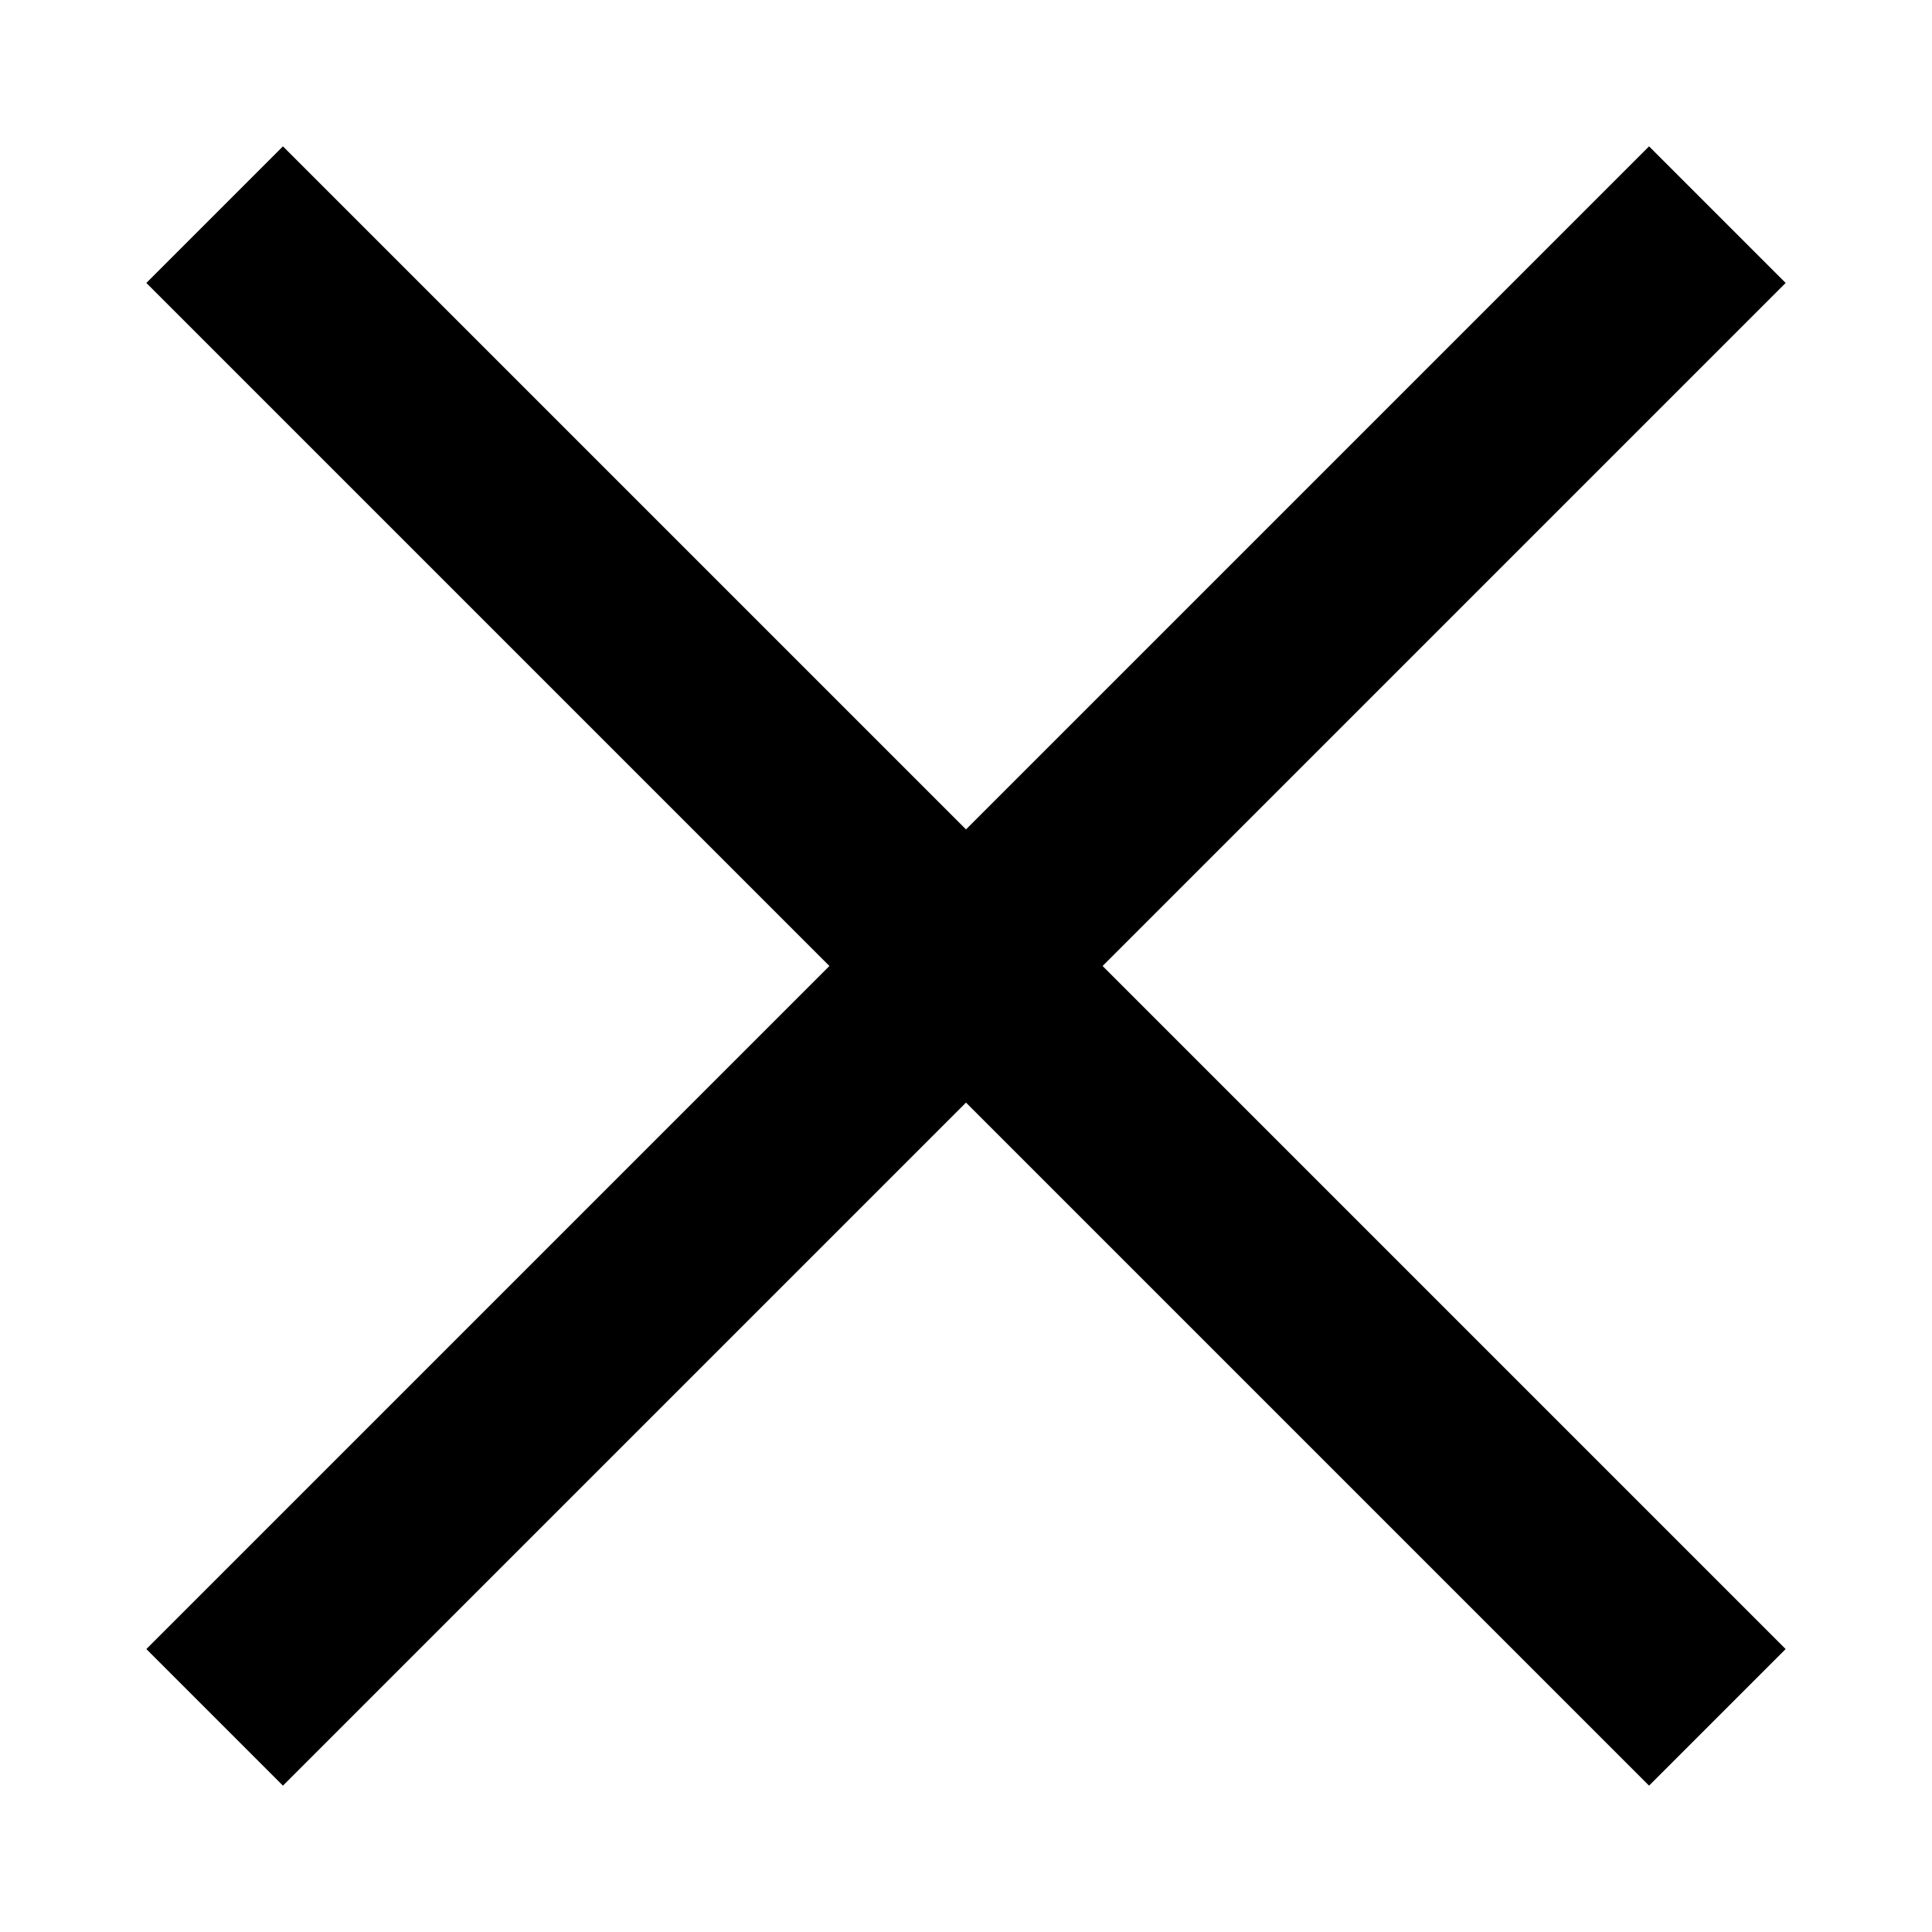
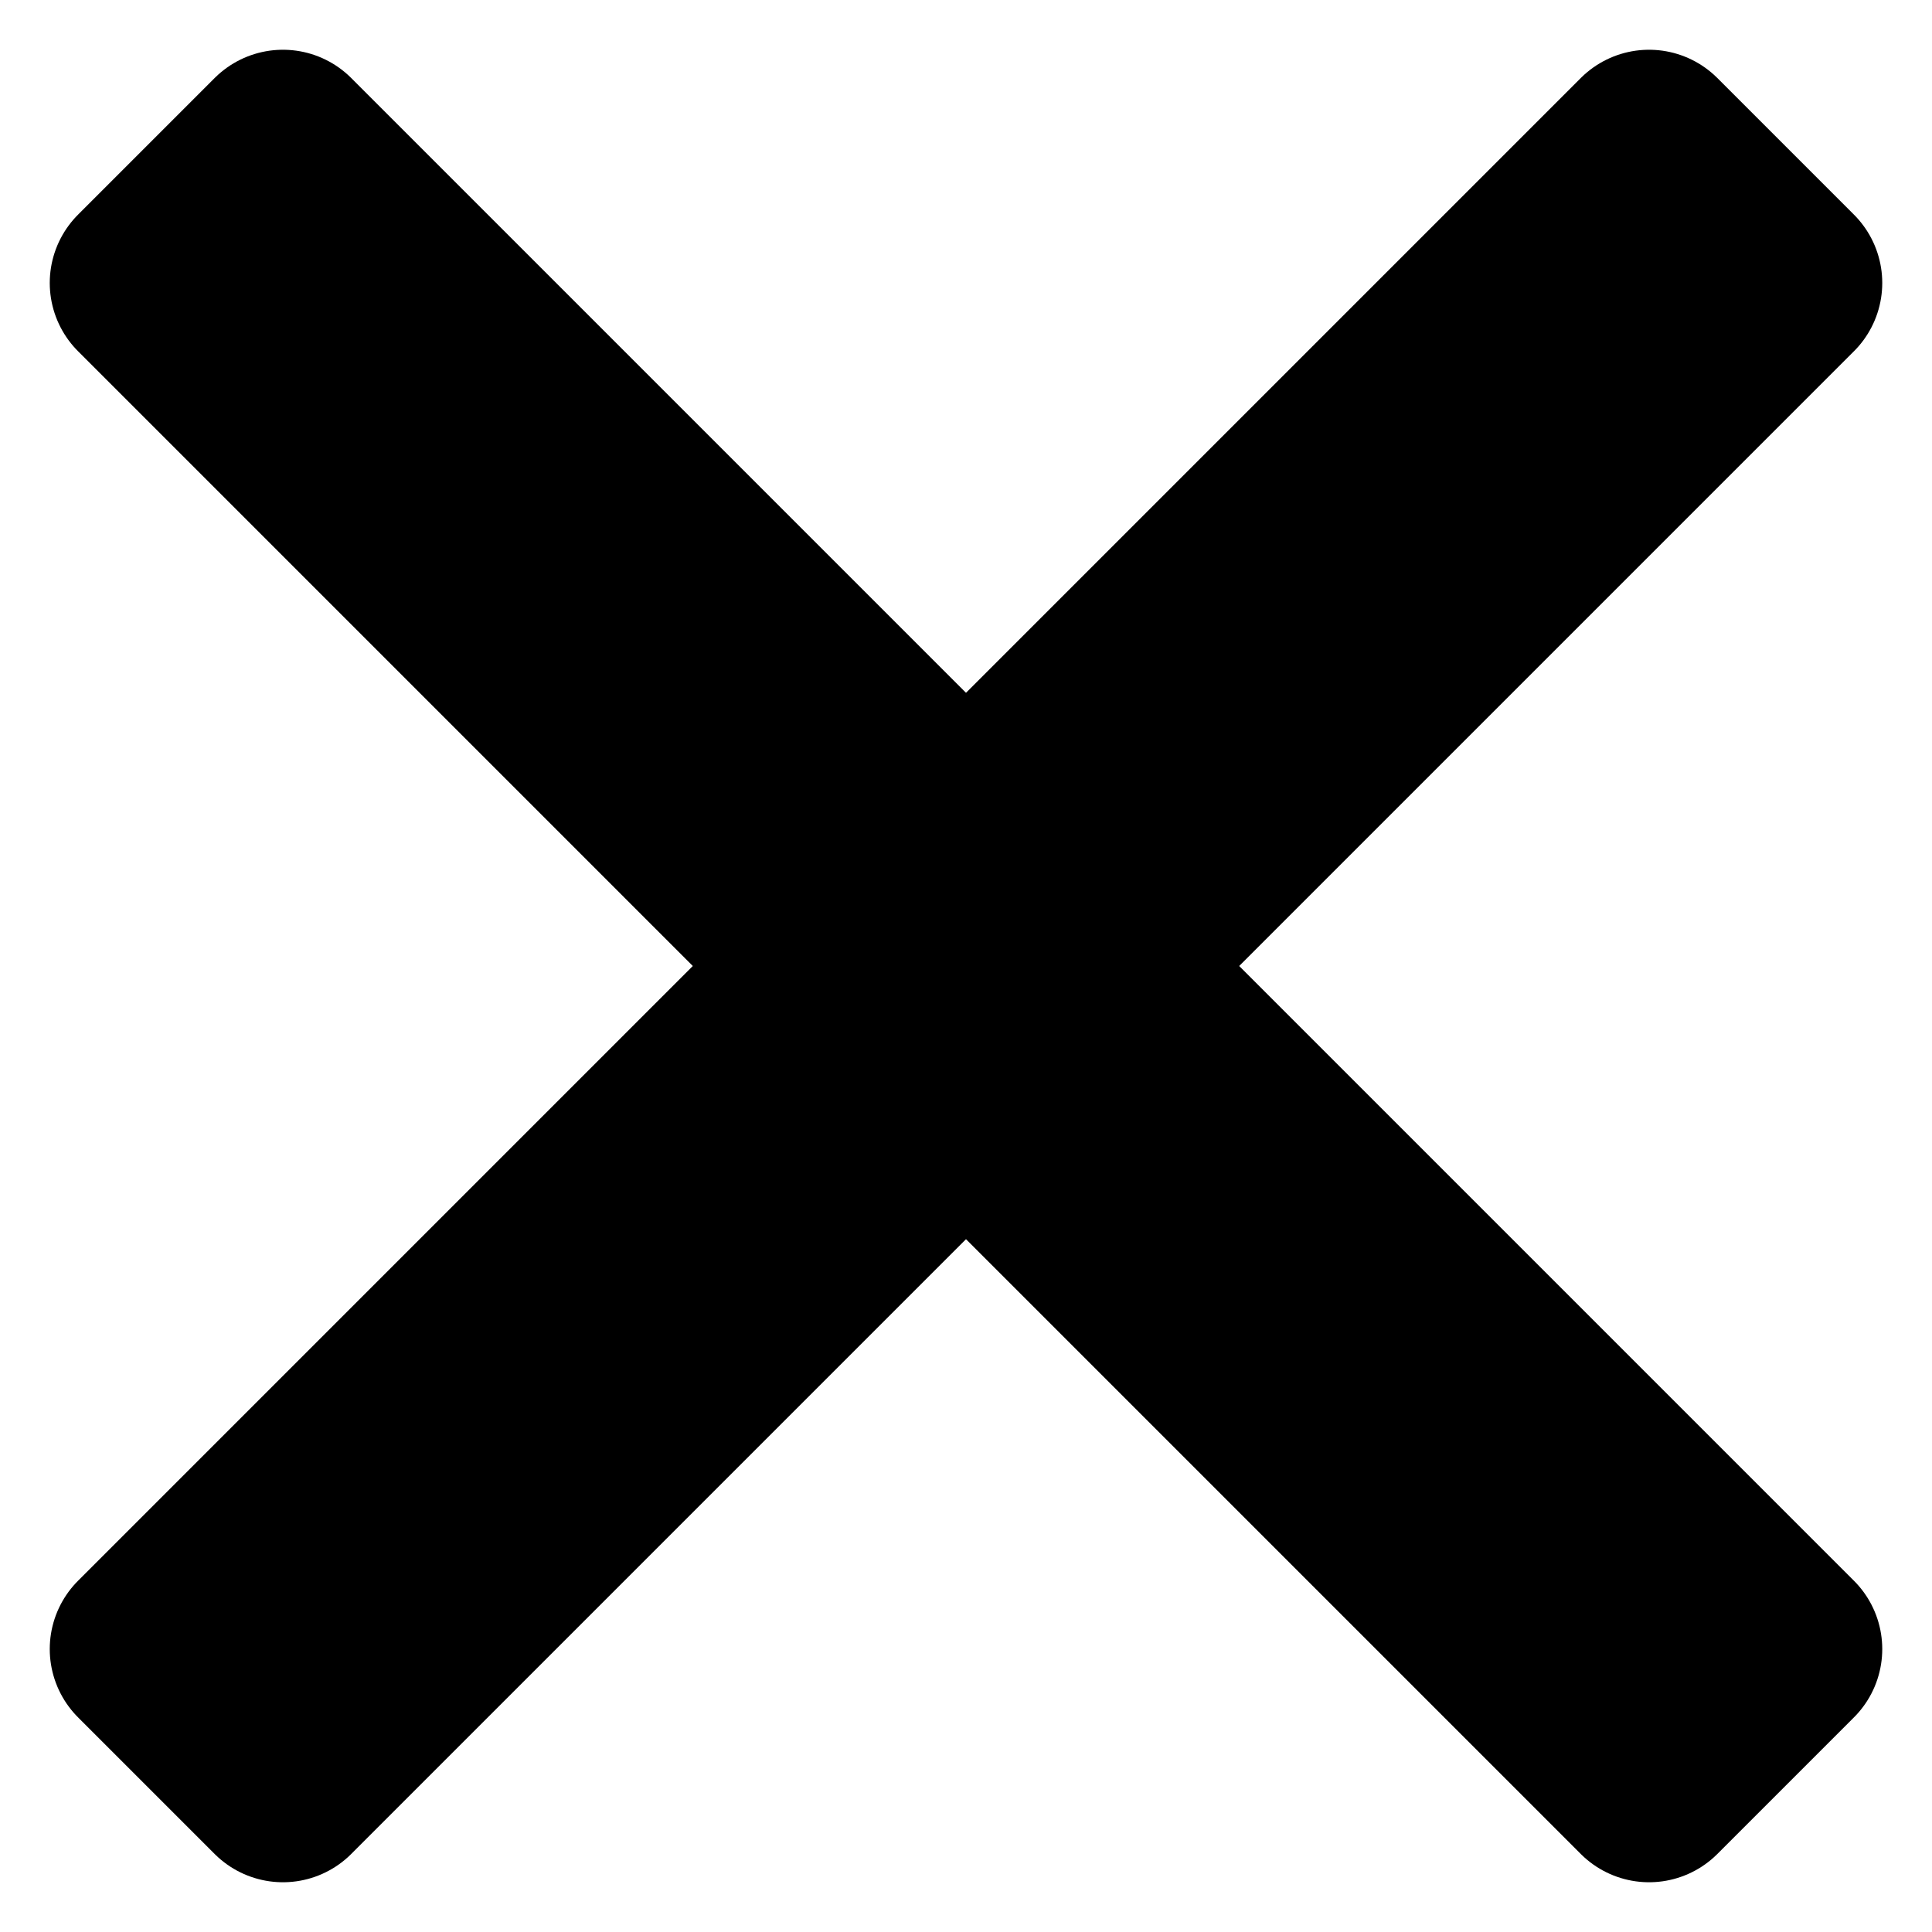
<svg xmlns="http://www.w3.org/2000/svg" viewBox="0 0 20 20">
-   <path d="M10 8.586L2.929 1.515 1.515 2.929 8.586 10l-7.071 7.071 1.414 1.414L10 11.414l7.071 7.071 1.414-1.414L11.414 10l7.071-7.071-1.414-1.414L10 8.586z" />
+   <path d="M10 8.586L2.929 1.515 1.515 2.929 8.586 10l-7.071 7.071 1.414 1.414L10 11.414l7.071 7.071 1.414-1.414L11.414 10l7.071-7.071-1.414-1.414L10 8.586z" stroke="currentColor" fill="currentColor" stroke-width="2" stroke-linecap="round" stroke-linejoin="round" />
</svg>
